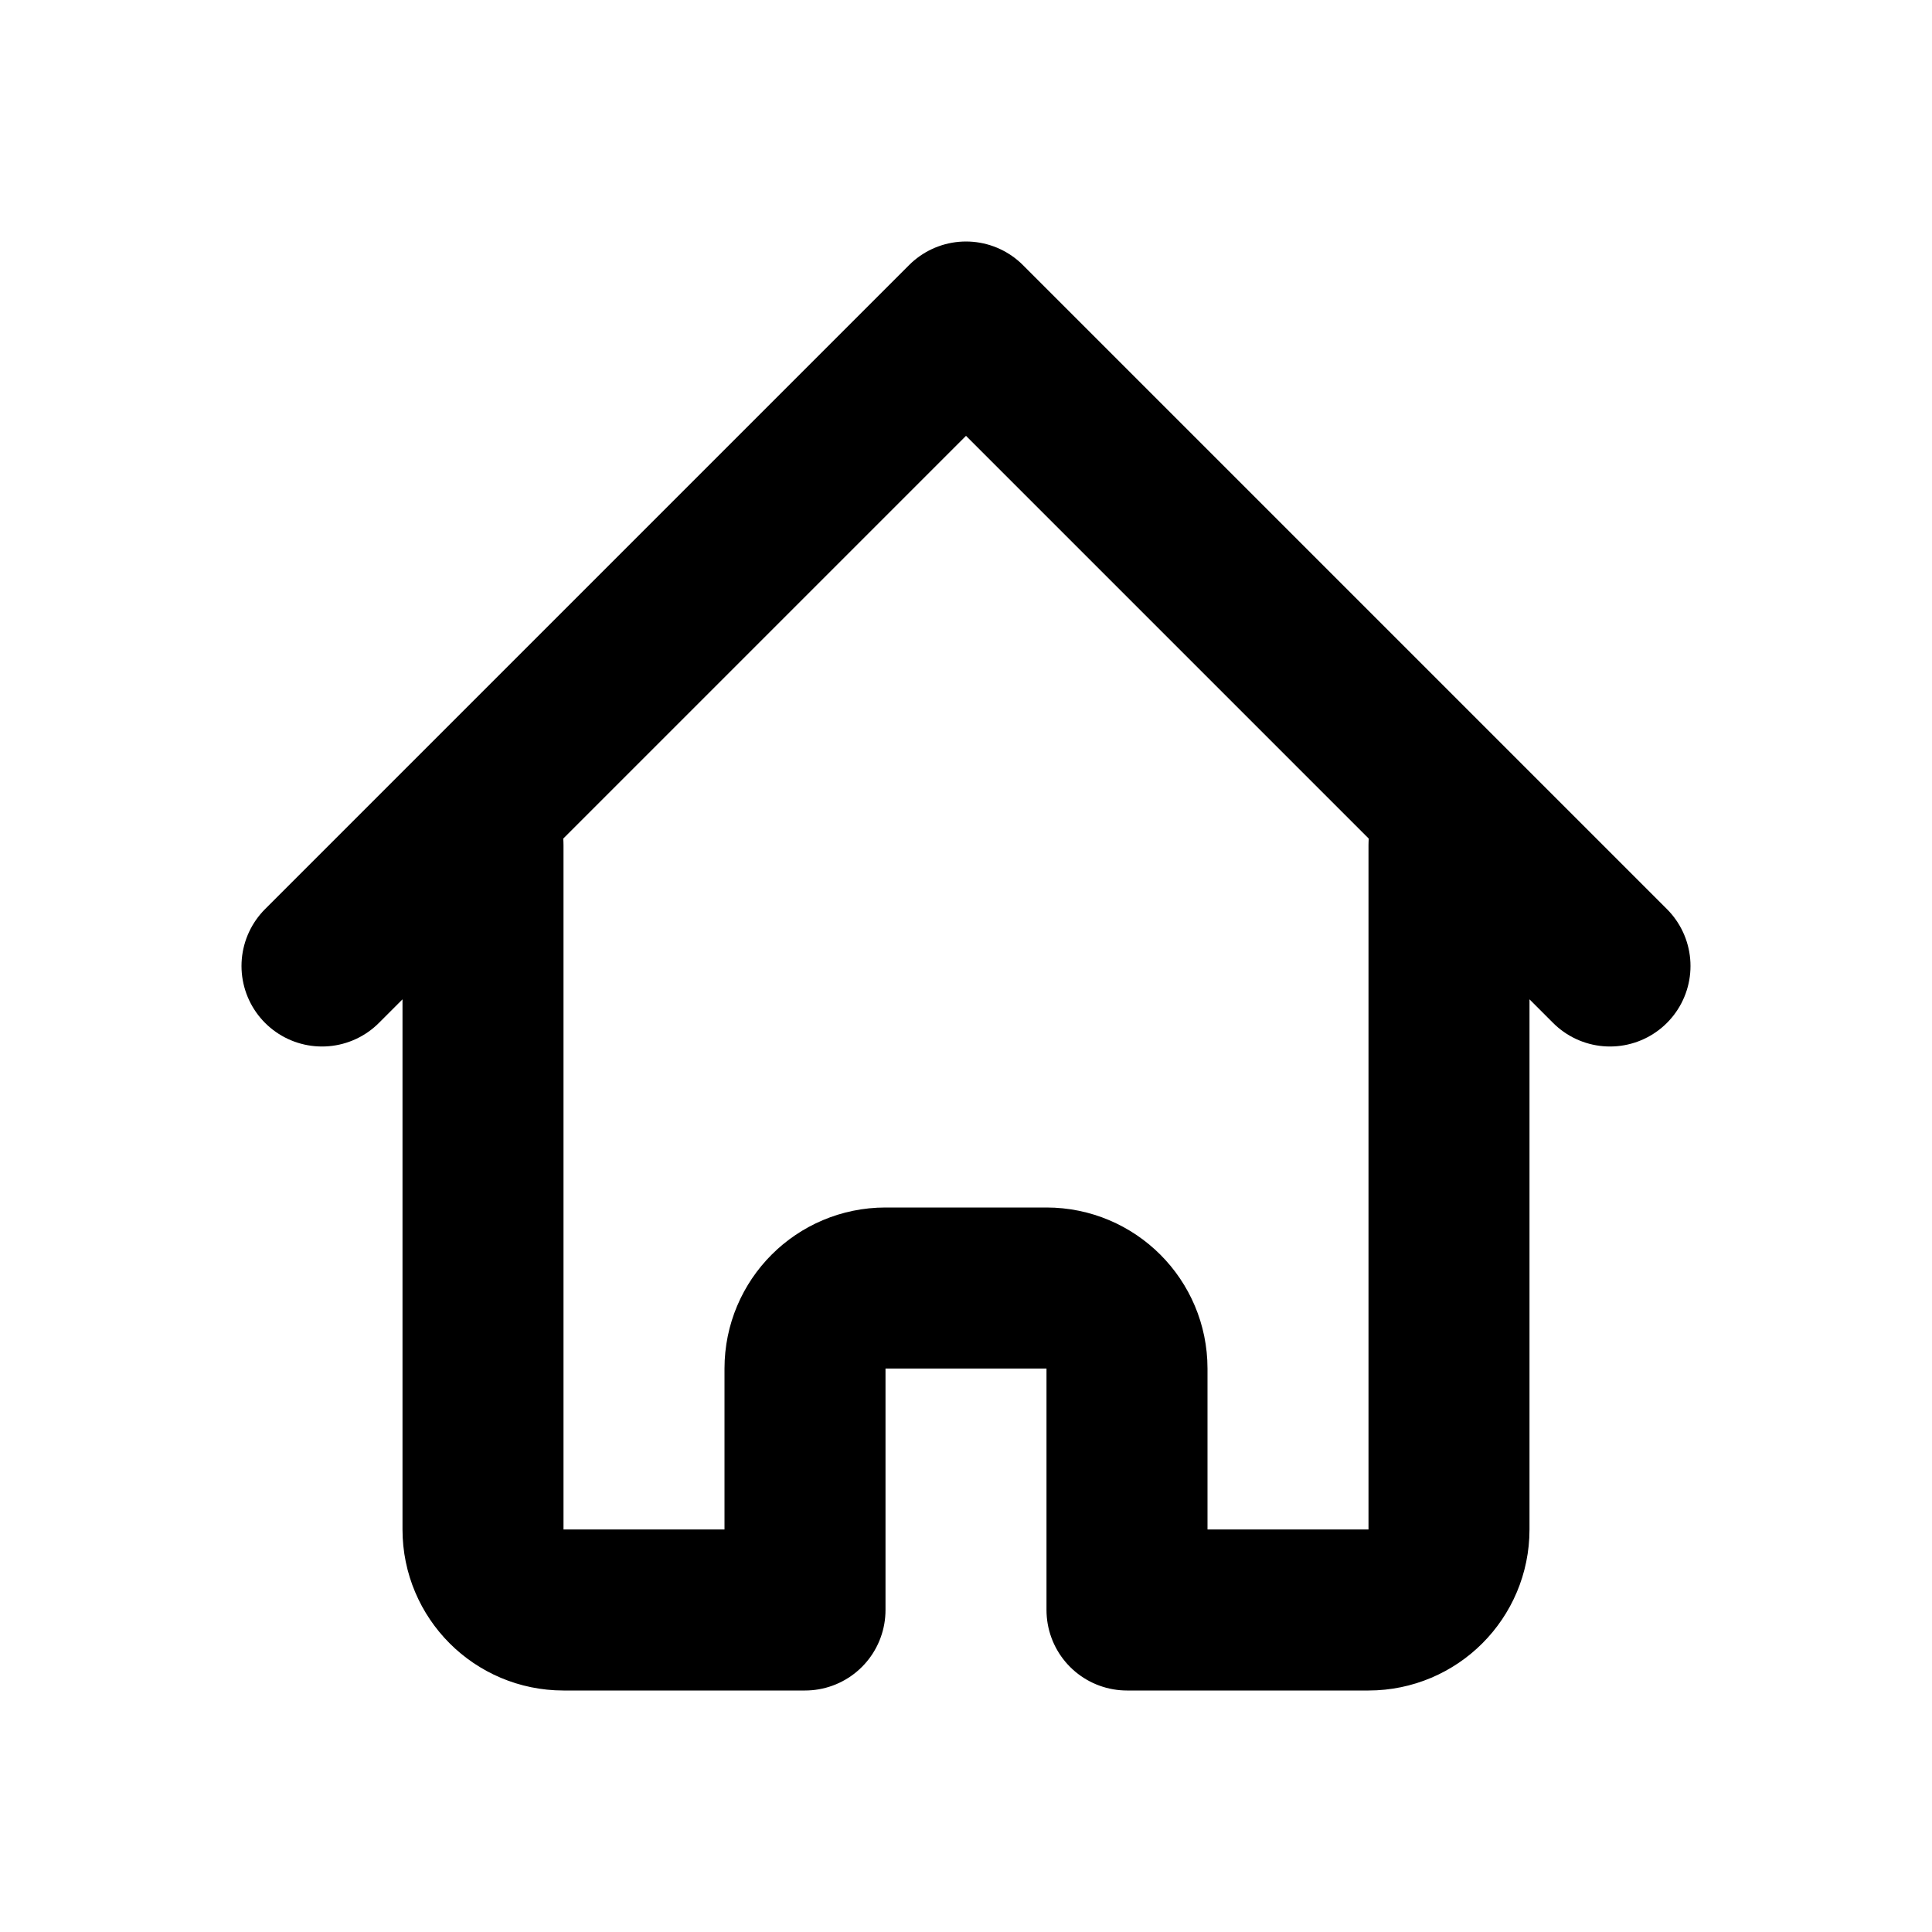
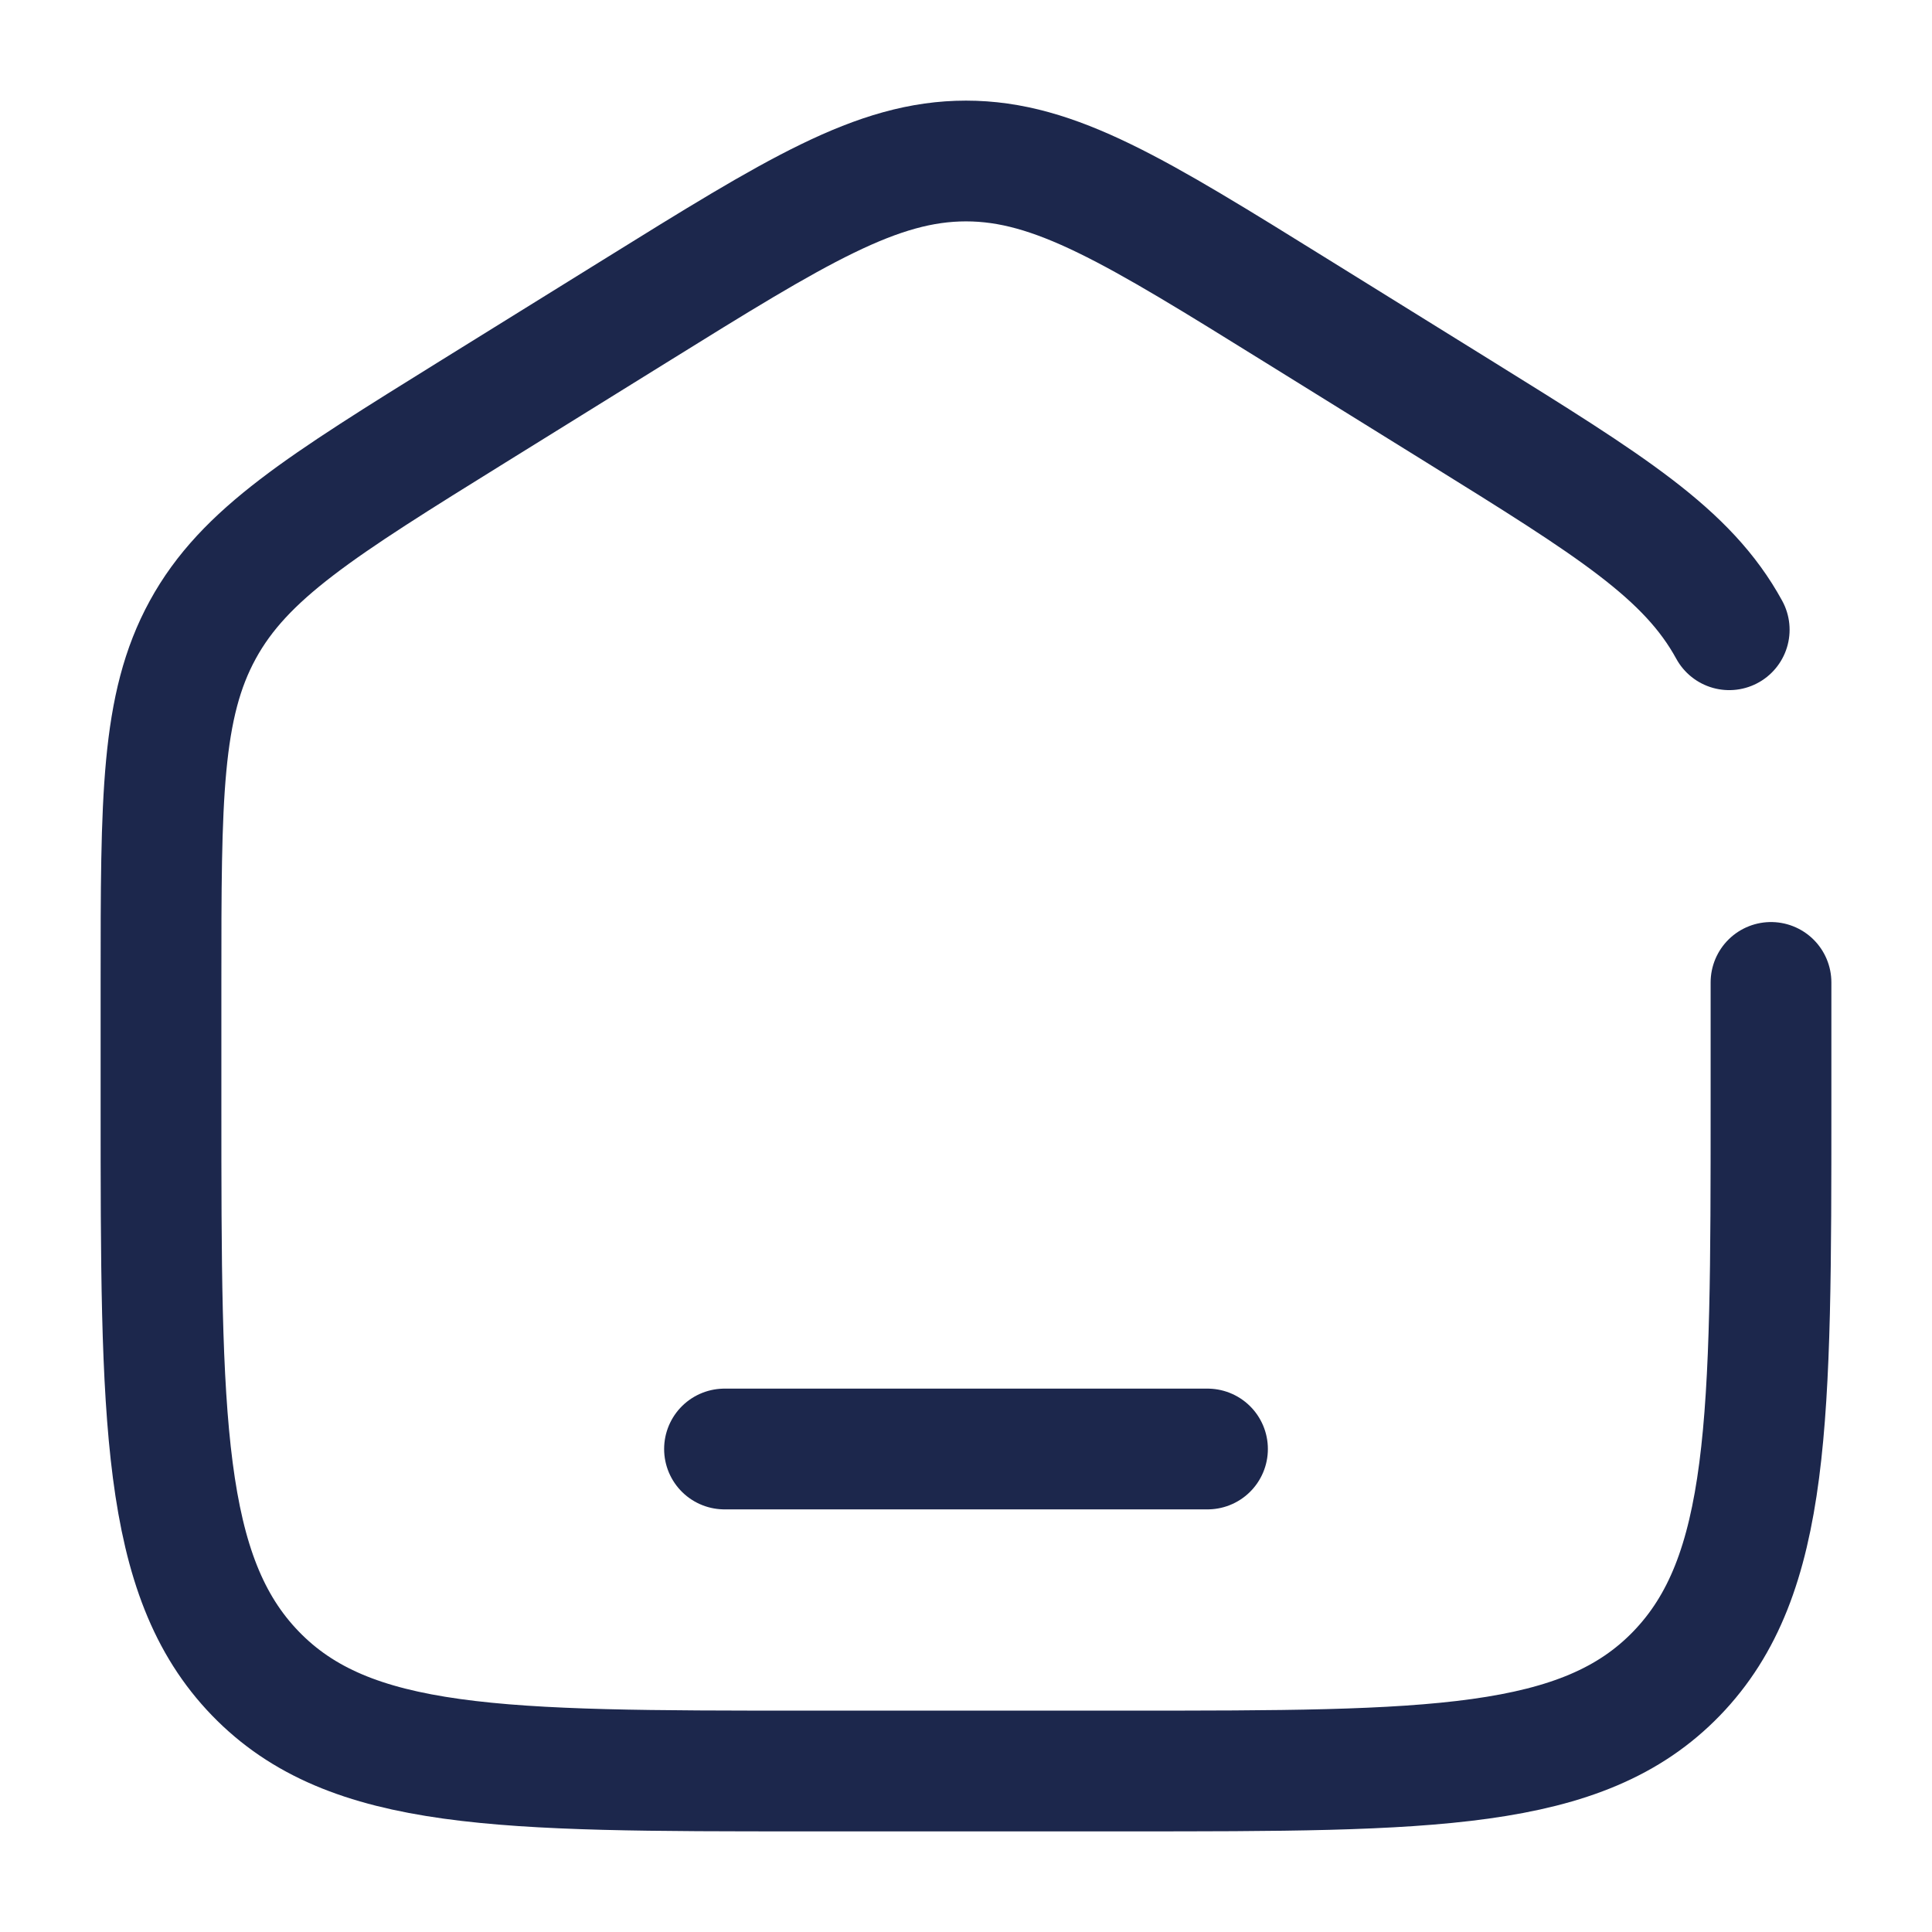
- <svg xmlns="http://www.w3.org/2000/svg" class="w-6 h-6 text-gray-800 dark:text-white" aria-hidden="true" width="24" height="24" fill="none" viewBox="0 0 24 24">
-   <path stroke="currentColor" stroke-linecap="round" stroke-linejoin="round" stroke-width="2" d="m4 12 8-8 8 8M6 10.5V19a1 1 0 0 0 1 1h3v-3a1 1 0 0 1 1-1h2a1 1 0 0 1 1 1v3h3a1 1 0 0 0 1-1v-8.5" />
+ <svg xmlns="http://www.w3.org/2000/svg" width="32px" height="32px" viewBox="0 0 24 24" fill="none">
+   <g id="SVGRepo_bgCarrier" stroke-width="0" />
+   <g id="SVGRepo_tracerCarrier" stroke-linecap="round" stroke-linejoin="round" />
+   <g id="SVGRepo_iconCarrier">
+     <path d="M22 12.204V13.725C22 17.626 22 19.576 20.828 20.788C19.657 22 17.771 22 14 22H10C6.229 22 4.343 22 3.172 20.788C2 19.576 2 17.626 2 13.725V12.204C2 9.915 2 8.771 2.519 7.823C3.038 6.874 3.987 6.286 5.884 5.108L7.884 3.867C9.889 2.622 10.892 2 12 2C13.108 2 14.111 2.622 16.116 3.867L18.116 5.108C20.013 6.286 20.962 6.874 21.481 7.823" stroke="#1C274C" stroke-width="1.5" stroke-linecap="round" />
+     <path d="M15 18H9" stroke="#1C274C" stroke-width="1.5" stroke-linecap="round" />
+   </g>
</svg>
